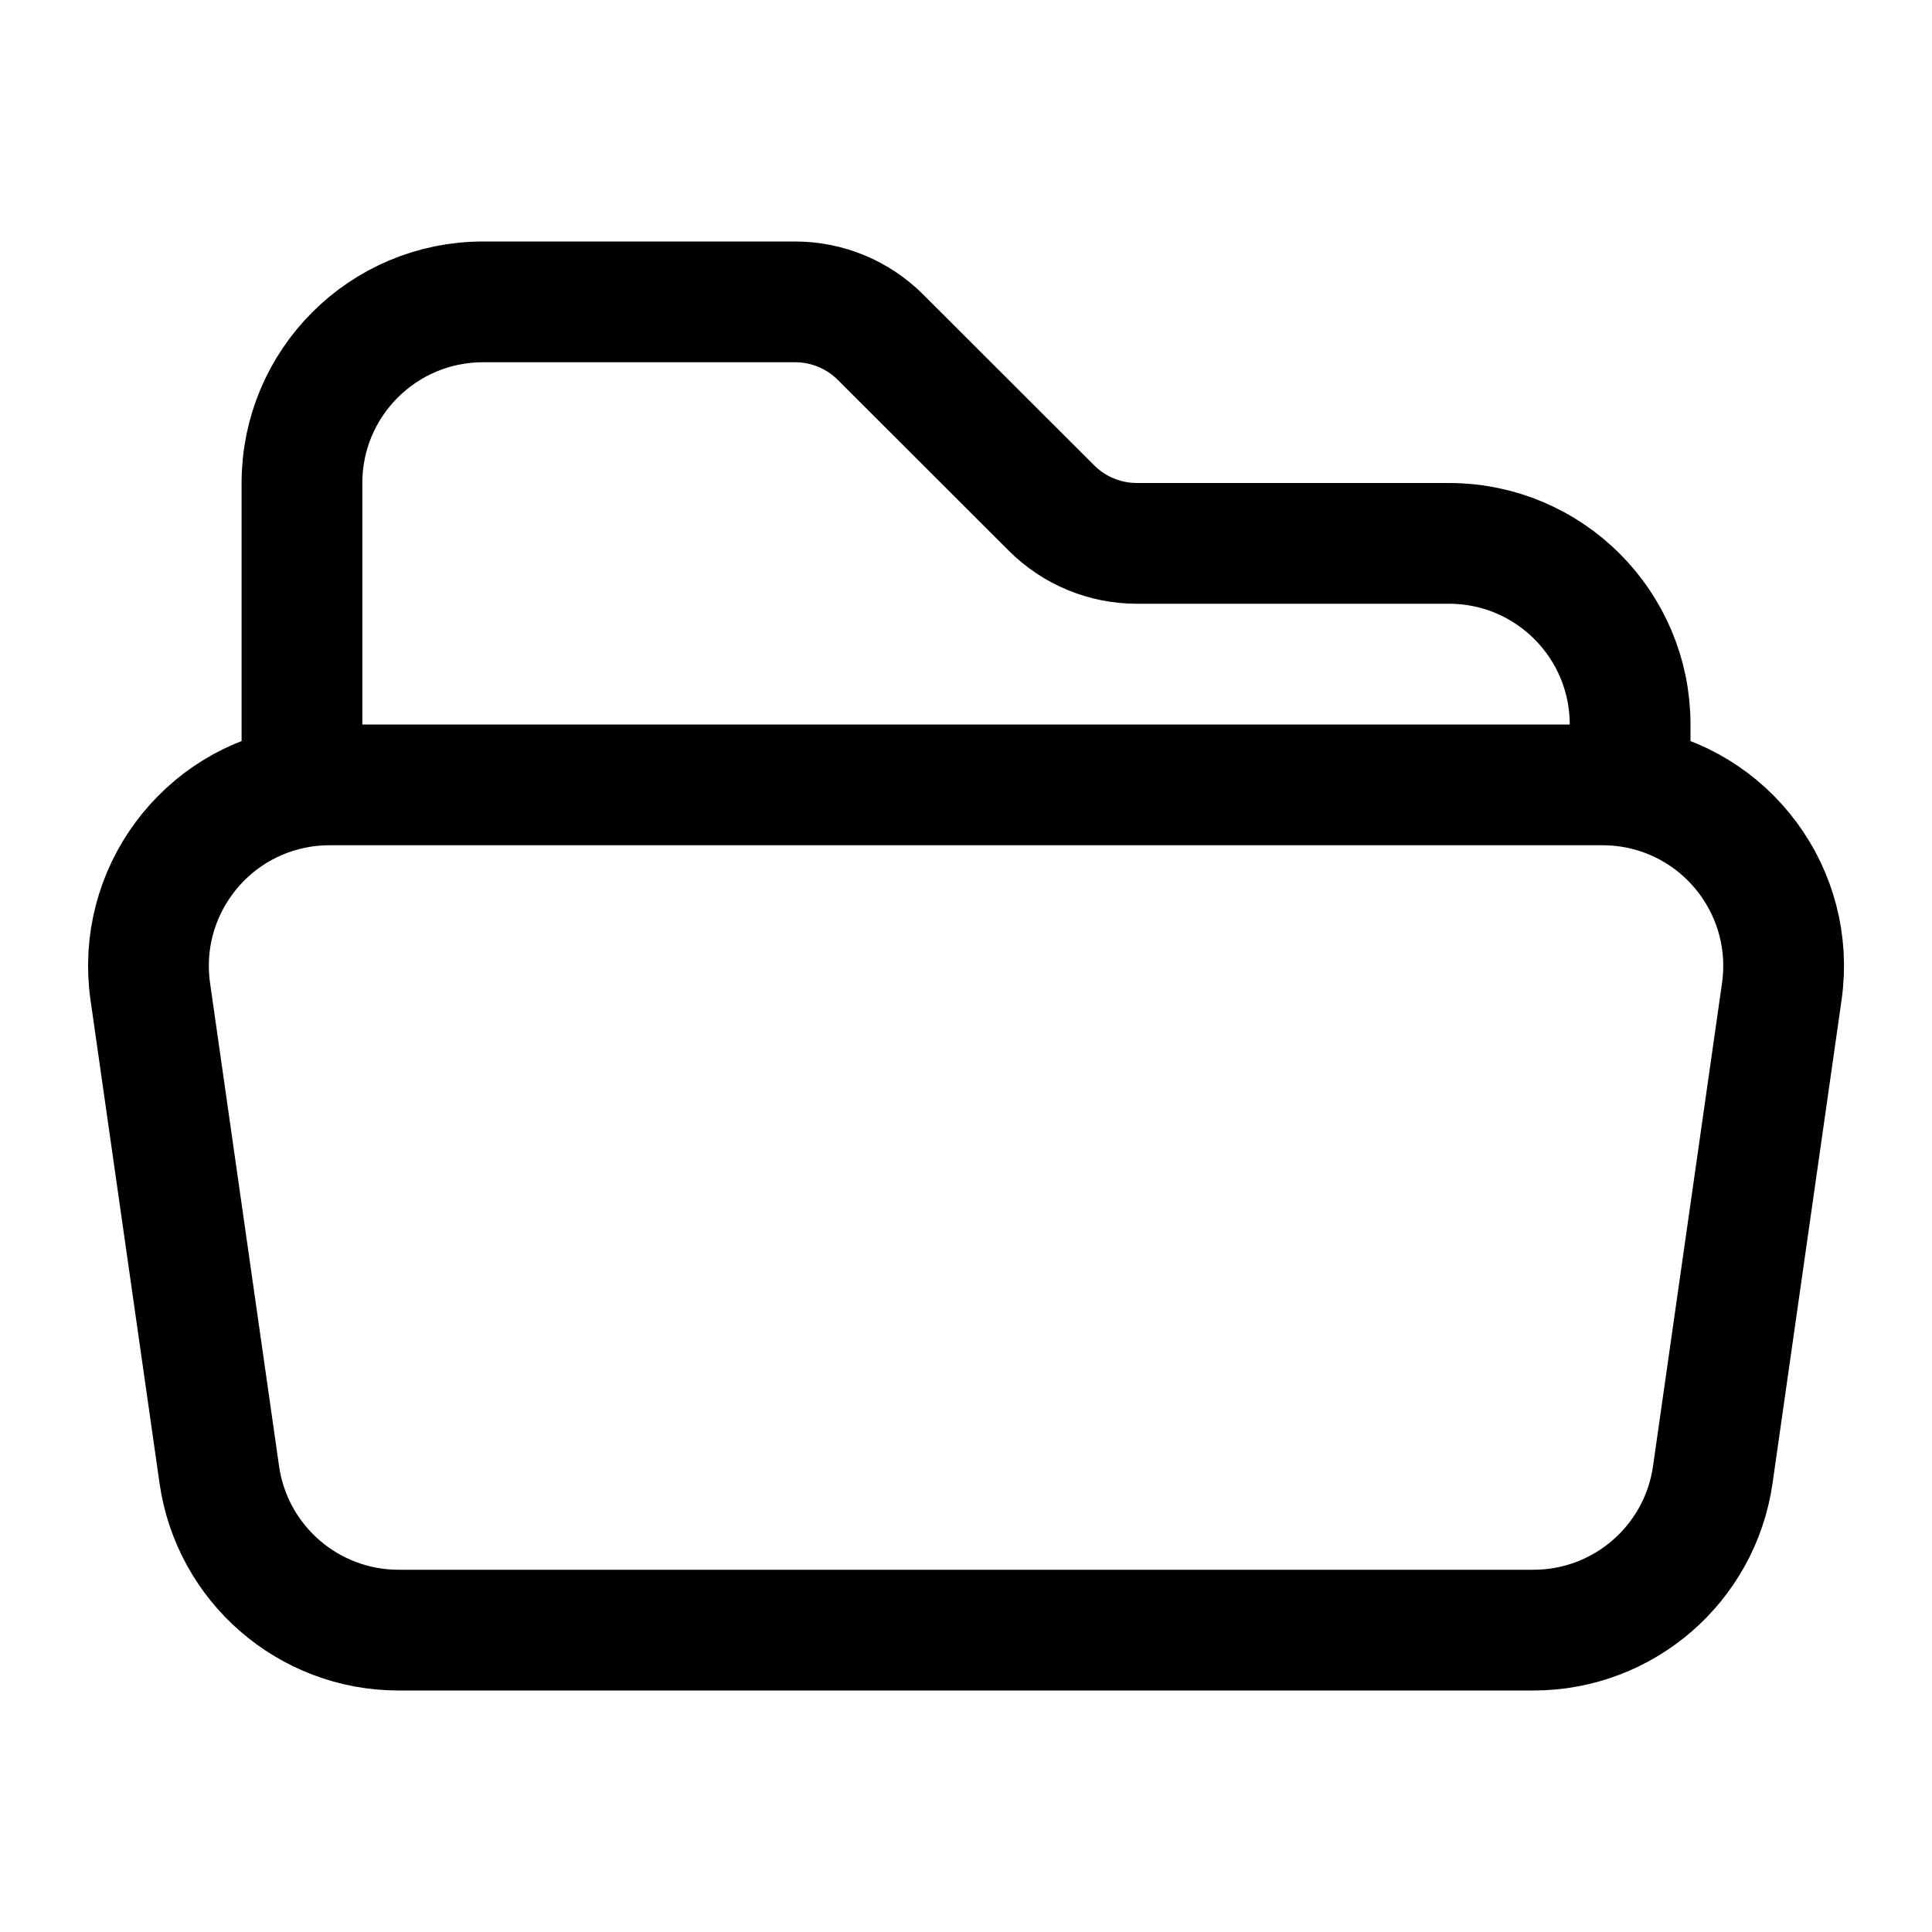
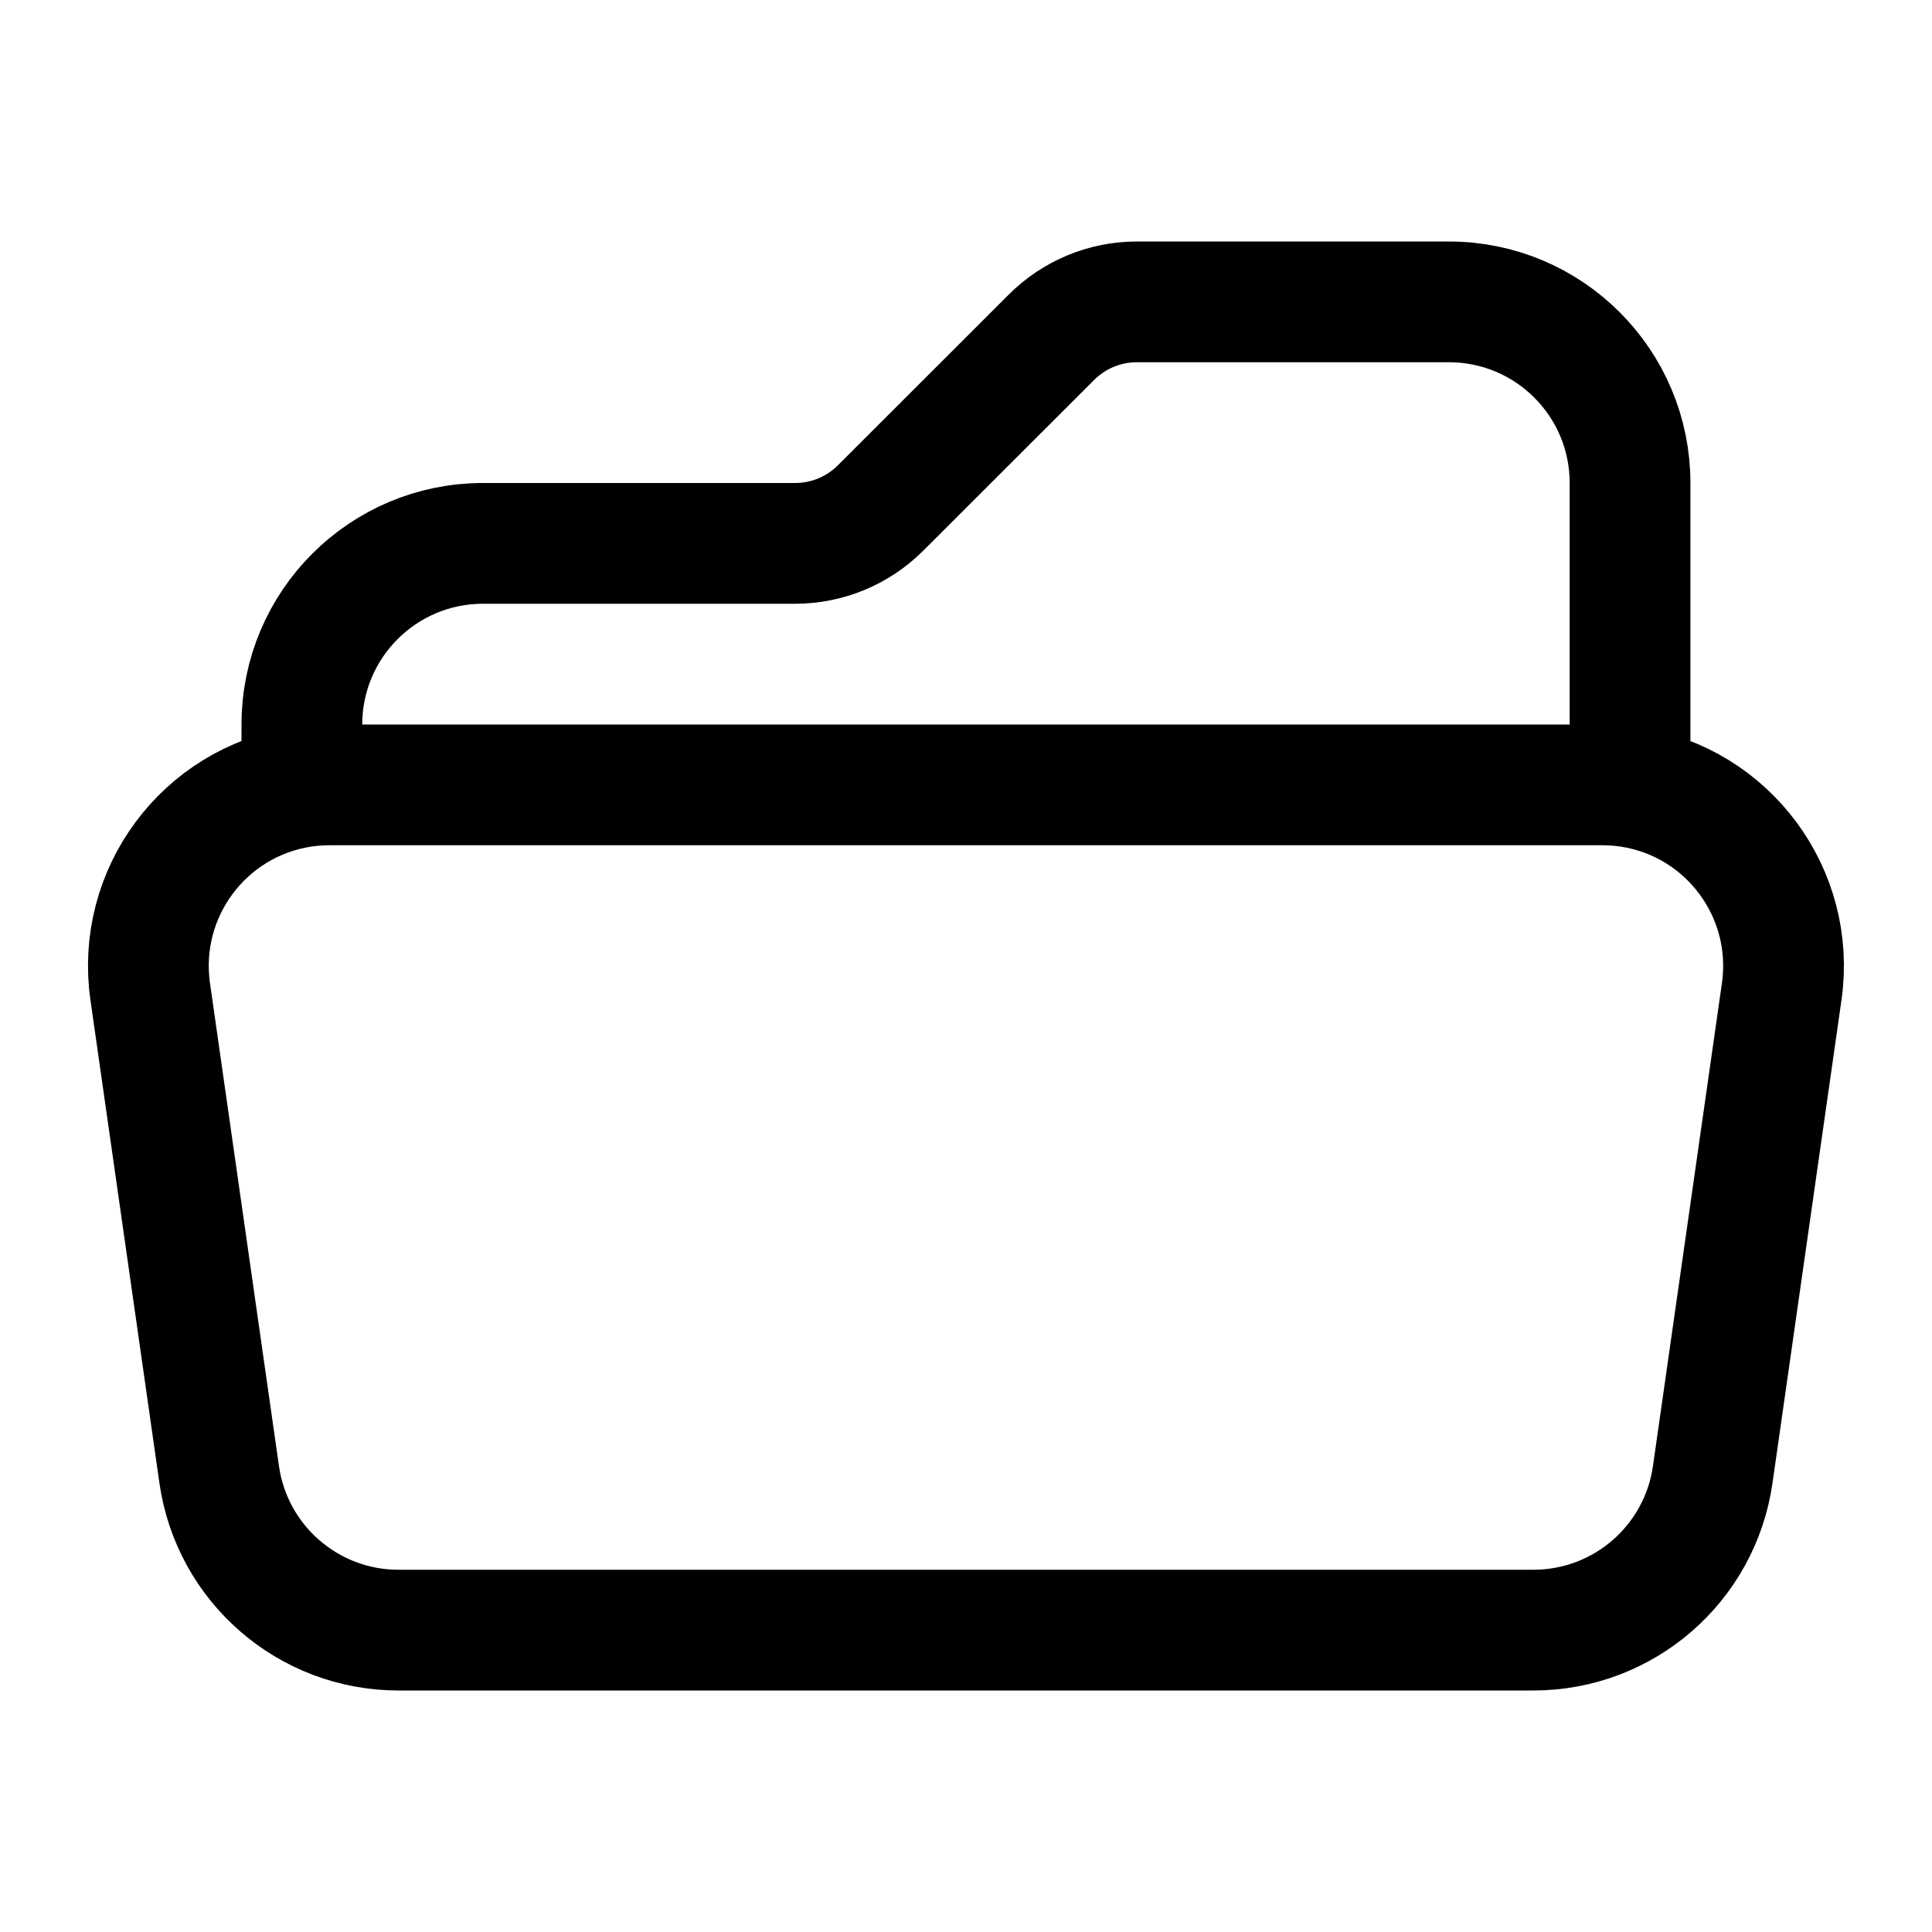
<svg xmlns="http://www.w3.org/2000/svg" fill="none" viewBox="0 0 24 24" stroke-width="1.5" stroke="currentColor" class="size-6">
-   <path stroke-linecap="round" stroke-linejoin="round" d="M3.75 9.776c.112-.017.227-.026.344-.026h15.812c.117 0 .232.009.344.026m-16.5 0a2.25 2.25 0 0 0-1.883 2.542l.857 6a2.25 2.25 0 0 0 2.227 1.932H19.05a2.25 2.25 0 0 0 2.227-1.932l.857-6a2.25 2.25 0 0 0-1.883-2.542m-16.5 0V6A2.25 2.25 0 0 1 6 3.75h3.879a1.5 1.5 0 0 1 1.06.44l2.122 2.12a1.5 1.5 0 0 0 1.06.44H18A2.25 2.25 0 0 1 20.25 9v.776" />
+   <path stroke-linecap="round" stroke-linejoin="round" d="M20.25 9.776c-.112-.017-.227-.026-.344-.026h-15.812c-.117 0-.232.009-.344.026m16.5 0a2.25 2.25 0 0 1 1.883 2.542l-.857 6a2.25 2.25 0 0 1-2.227 1.932H4.95a2.25 2.25 0 0 1-2.227-1.932l-.857-6a2.25 2.25 0 0 1 1.883-2.542m16.5 0V6A2.25 2.25 0 0 0 18 3.75h-3.879a1.5 1.5 0 0 0-1.06.44l-2.122 2.12a1.5 1.5 0 0 1-1.06.44H6A2.25 2.25 0 0 0 3.75 9v.776" />
</svg>
